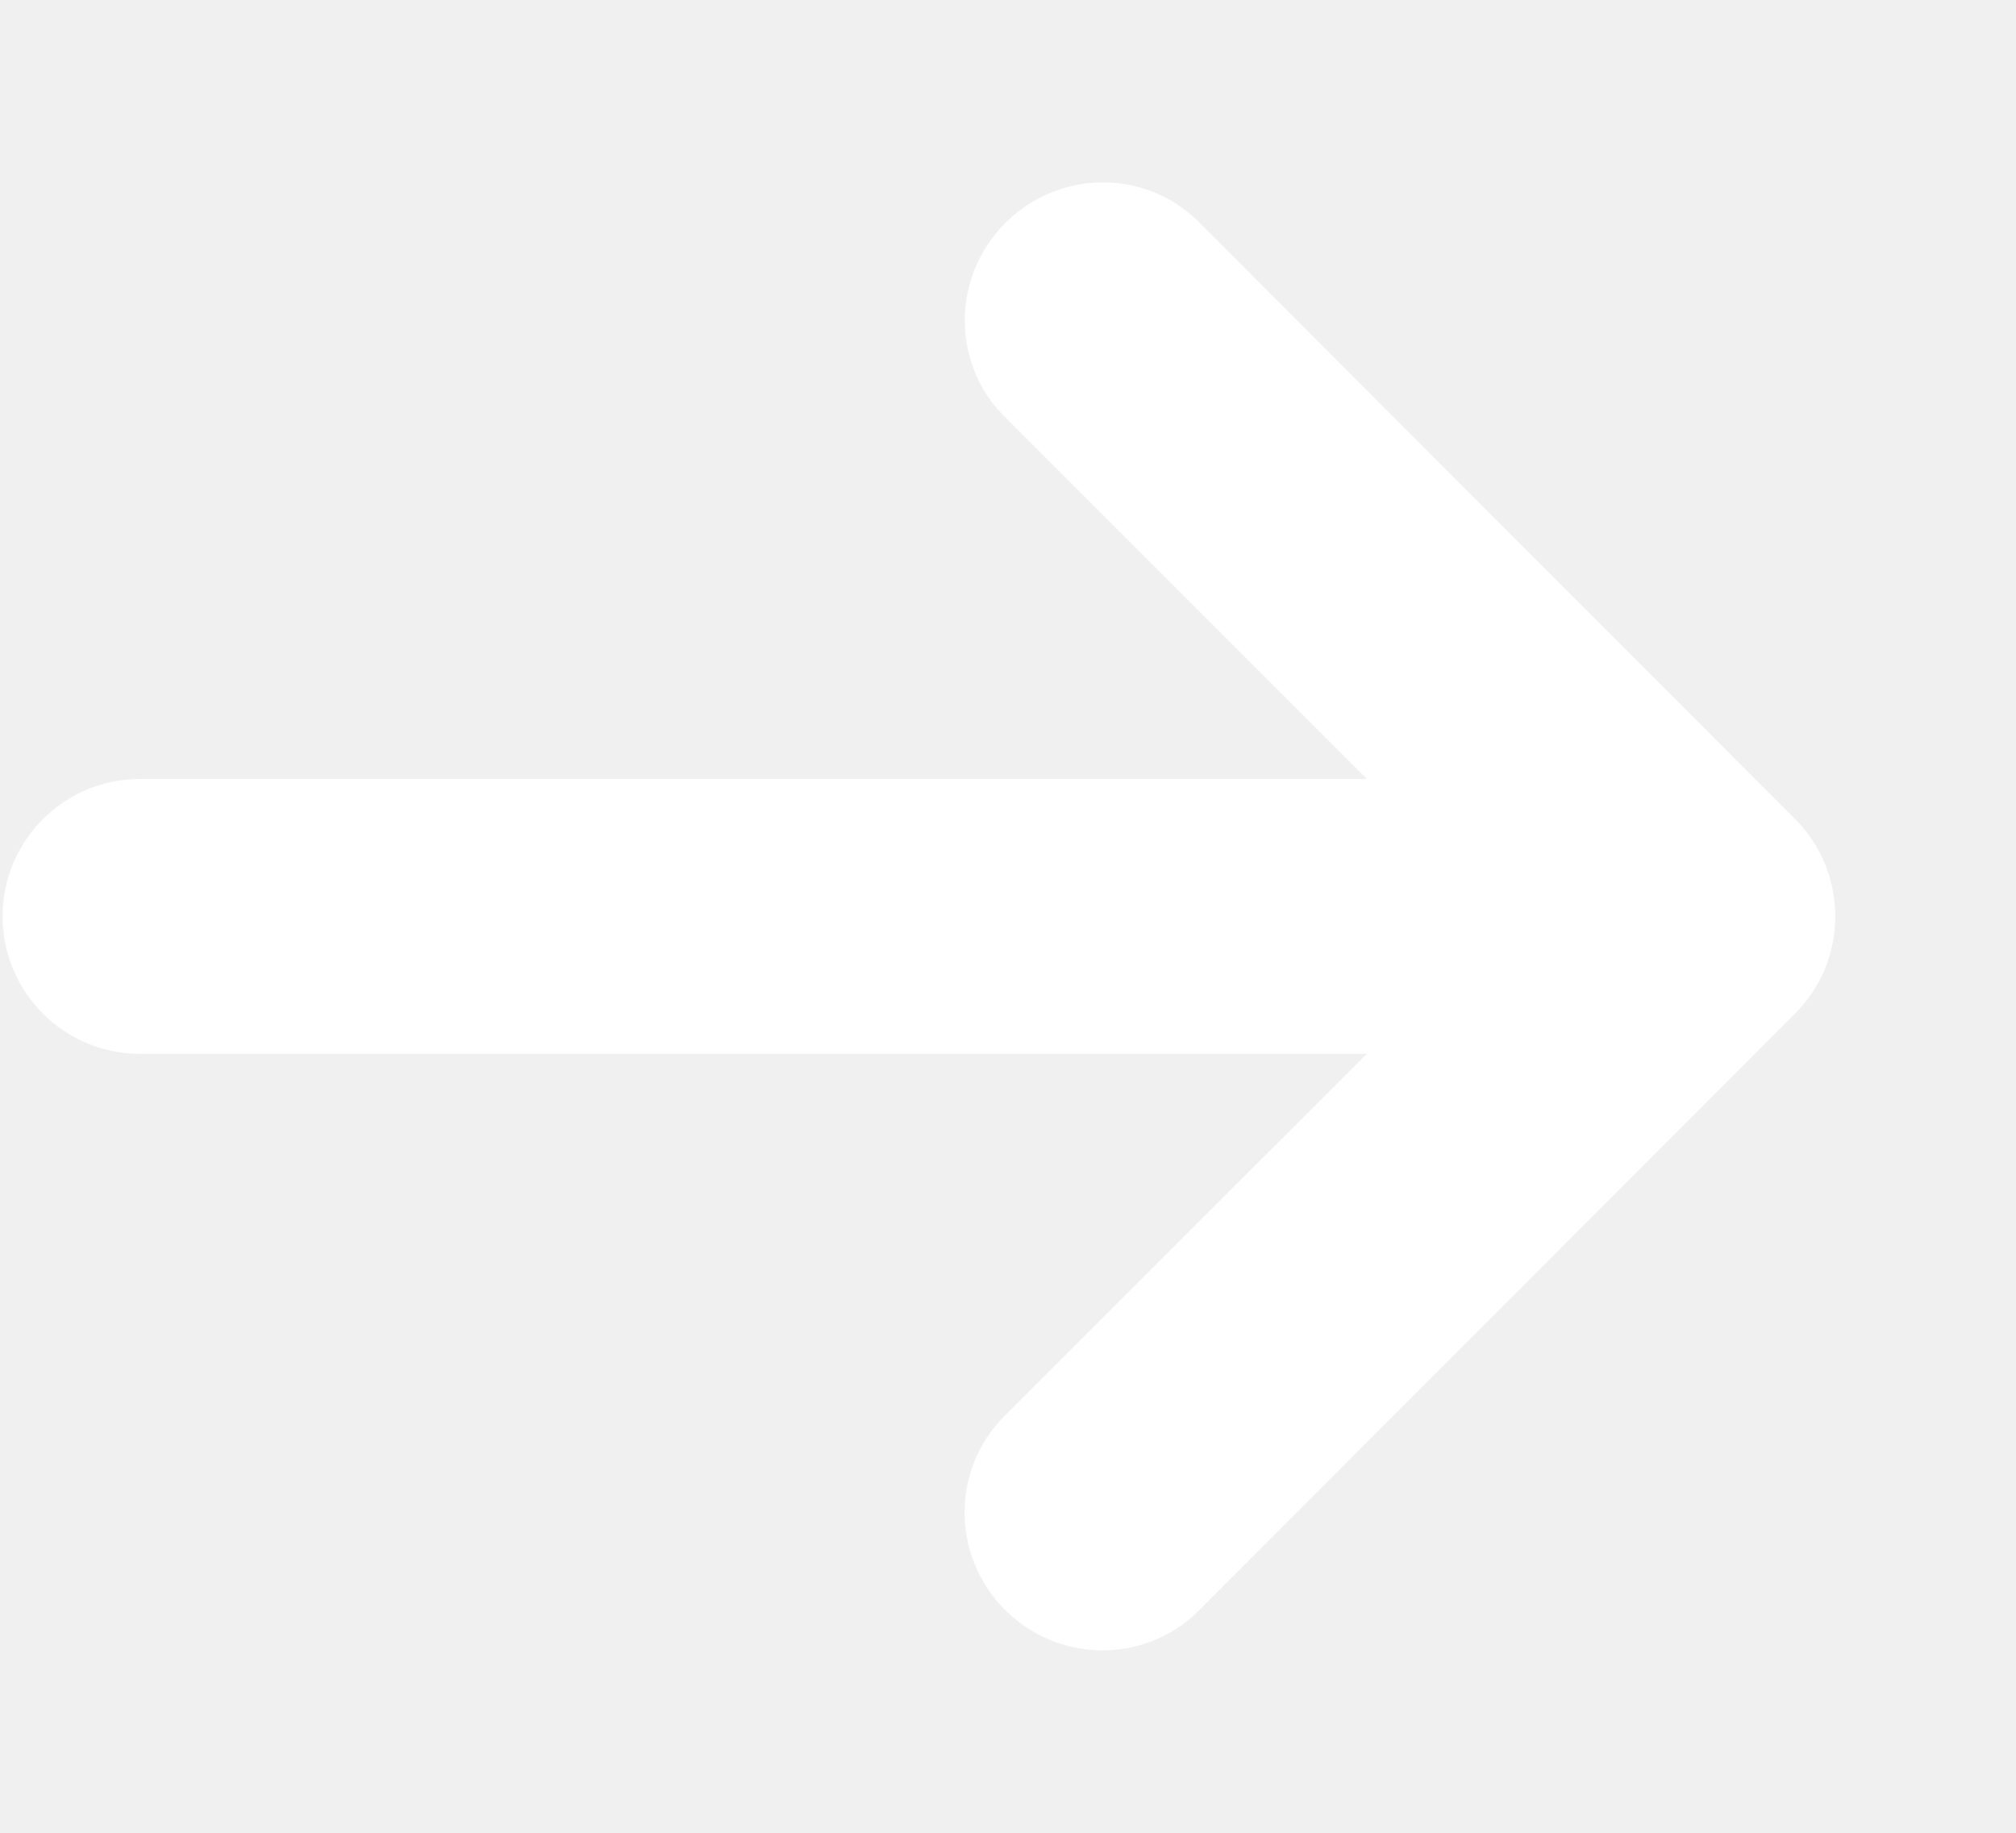
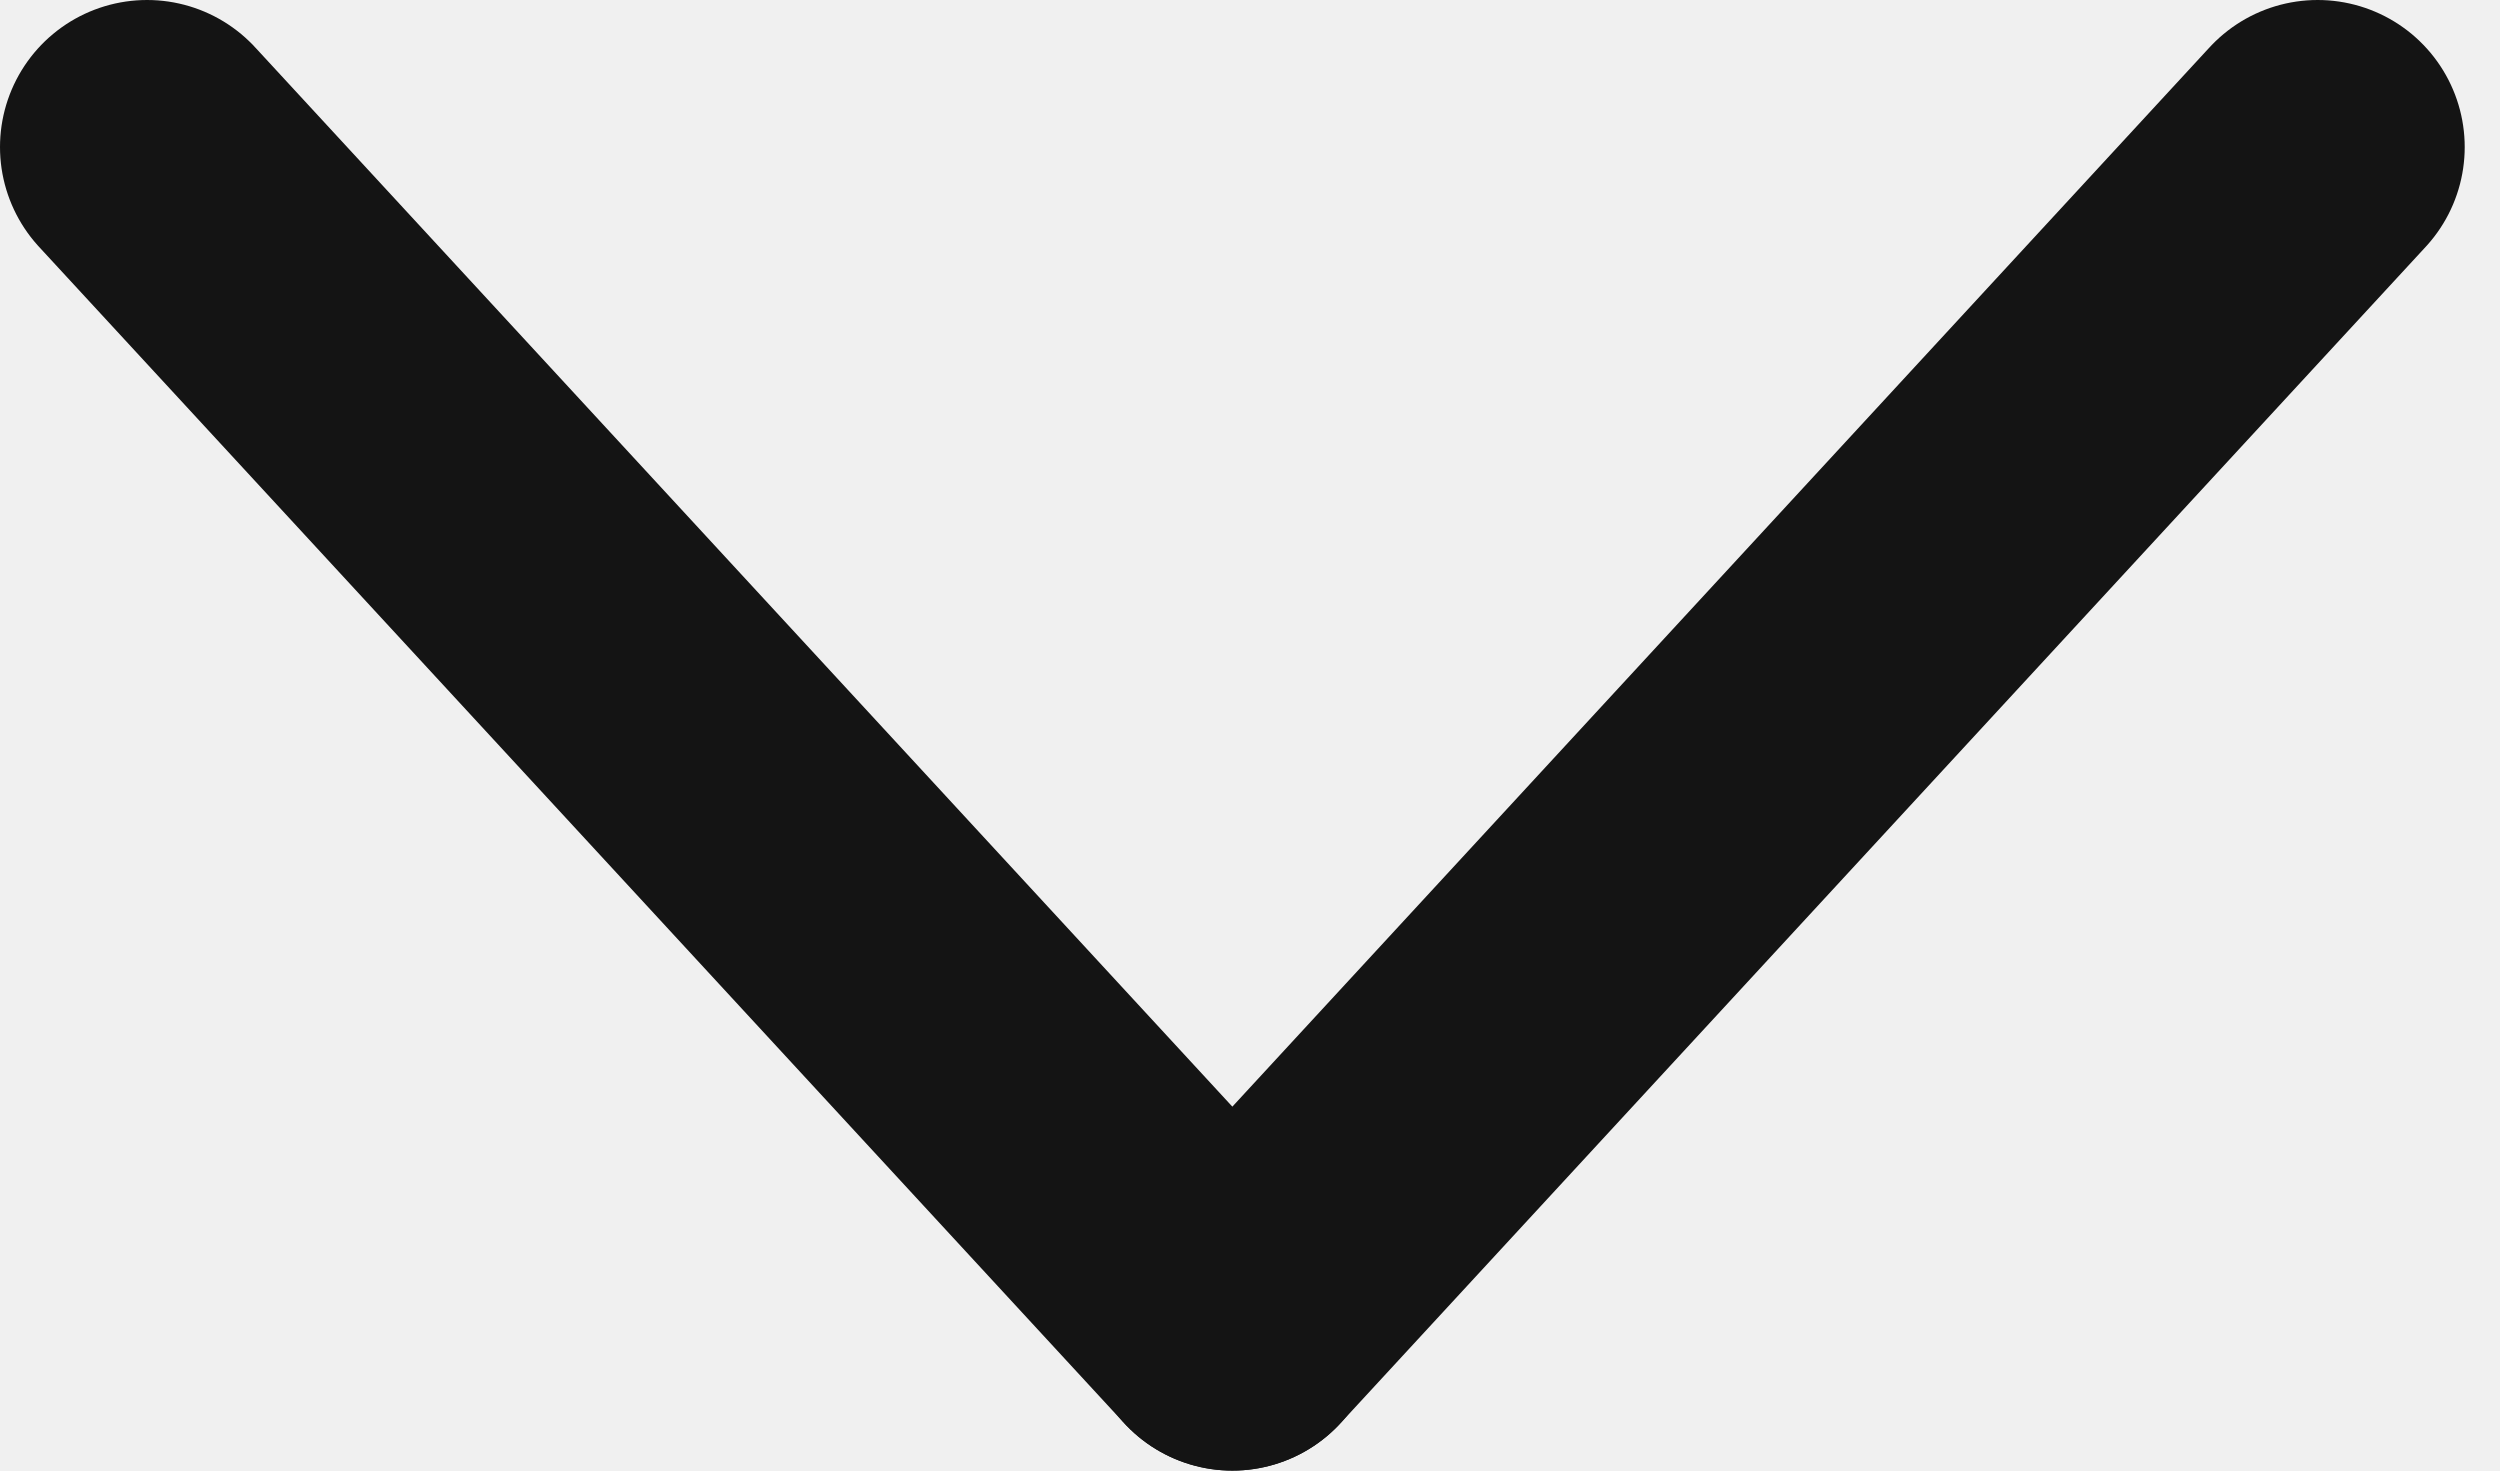
- <svg xmlns="http://www.w3.org/2000/svg" width="11" height="10" viewBox="0 0 11 10" fill="none">
-   <path d="M6.54 1.21C6.54 1.21 8.042 2.715 9.795 4.469C9.941 4.616 10.014 4.808 10.014 5C10.014 5.192 9.941 5.383 9.795 5.53C8.042 7.284 6.541 8.788 6.541 8.788C6.396 8.933 6.205 9.005 6.014 9.005C5.823 9.004 5.631 8.931 5.484 8.784C5.191 8.491 5.189 8.018 5.48 7.727L7.458 5.75H0.764C0.35 5.75 0.014 5.414 0.014 5C0.014 4.586 0.35 4.25 0.764 4.25H7.458L5.479 2.271C5.19 1.982 5.193 1.509 5.485 1.217C5.632 1.07 5.824 0.996 6.016 0.995C6.206 0.995 6.396 1.066 6.54 1.21Z" fill="white" />
+ <svg xmlns="http://www.w3.org/2000/svg" width="17" height="10" viewBox="0 0 17 10" fill="none">
+   <path d="M8.38 9L15.76 1" stroke="#141414" stroke-width="2" stroke-linecap="round" stroke-linejoin="round" />
+   <path d="M8.38 9L1 1" stroke="#141414" stroke-width="2" stroke-linecap="round" stroke-linejoin="round" />
</svg>
